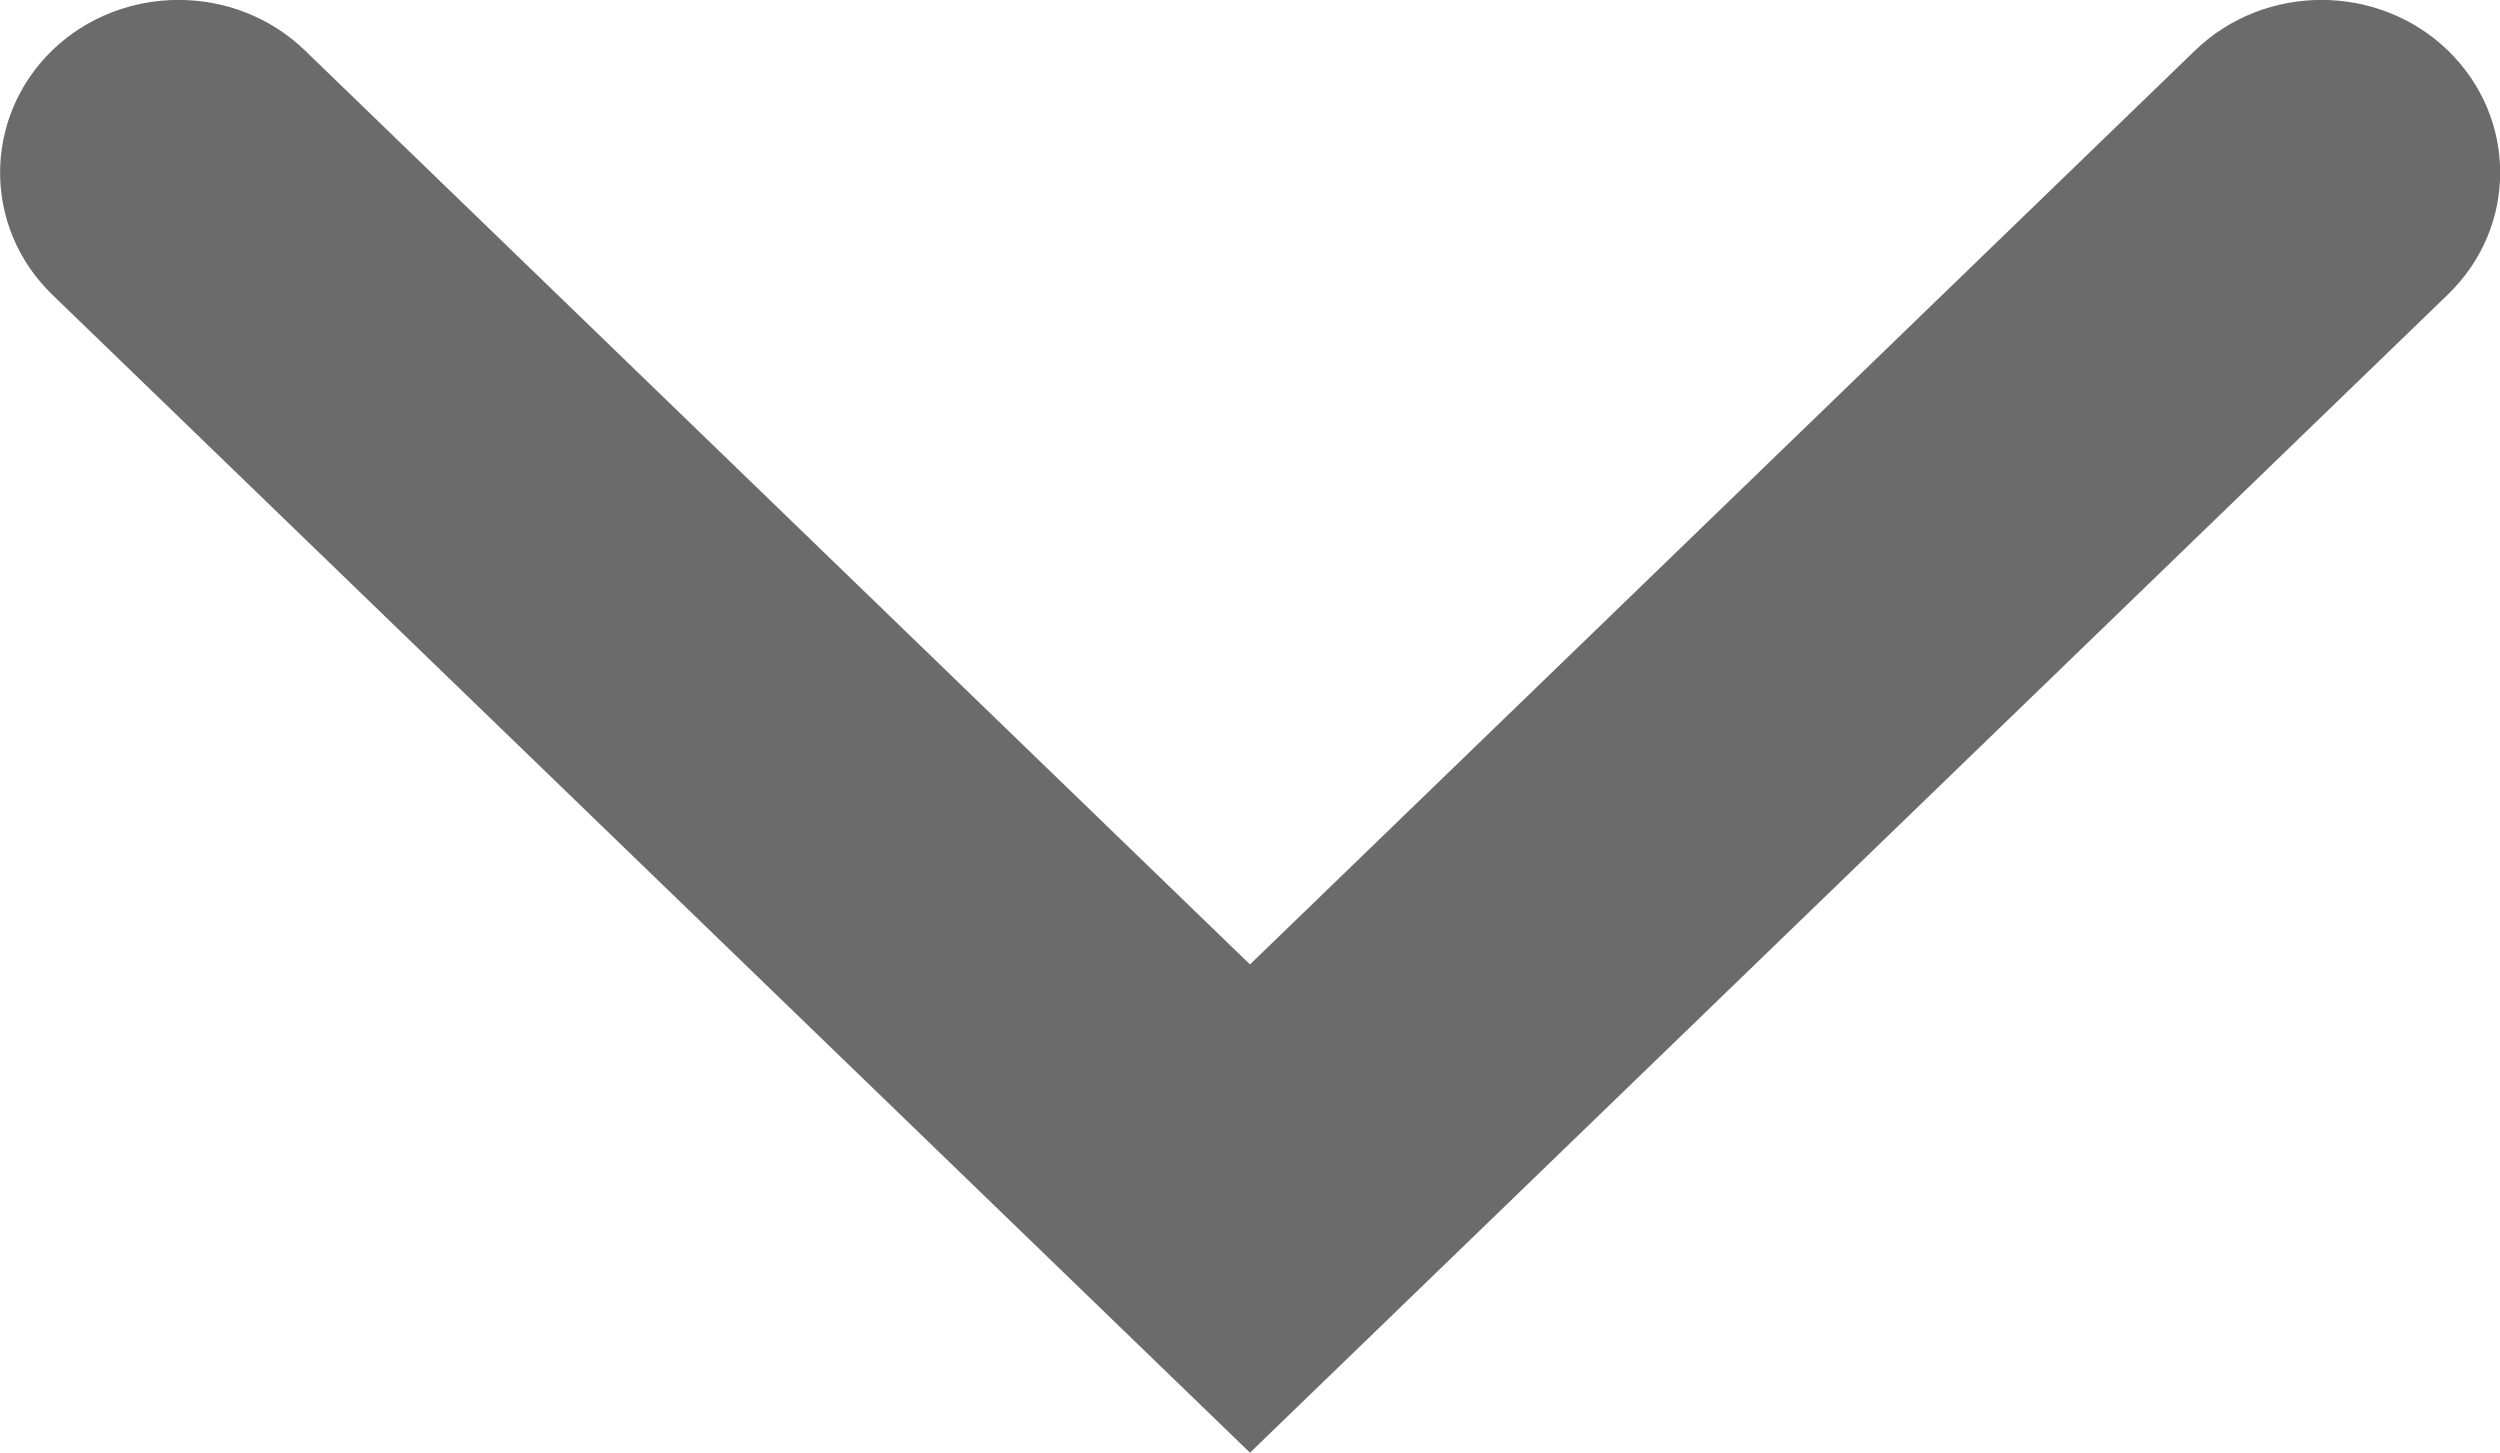
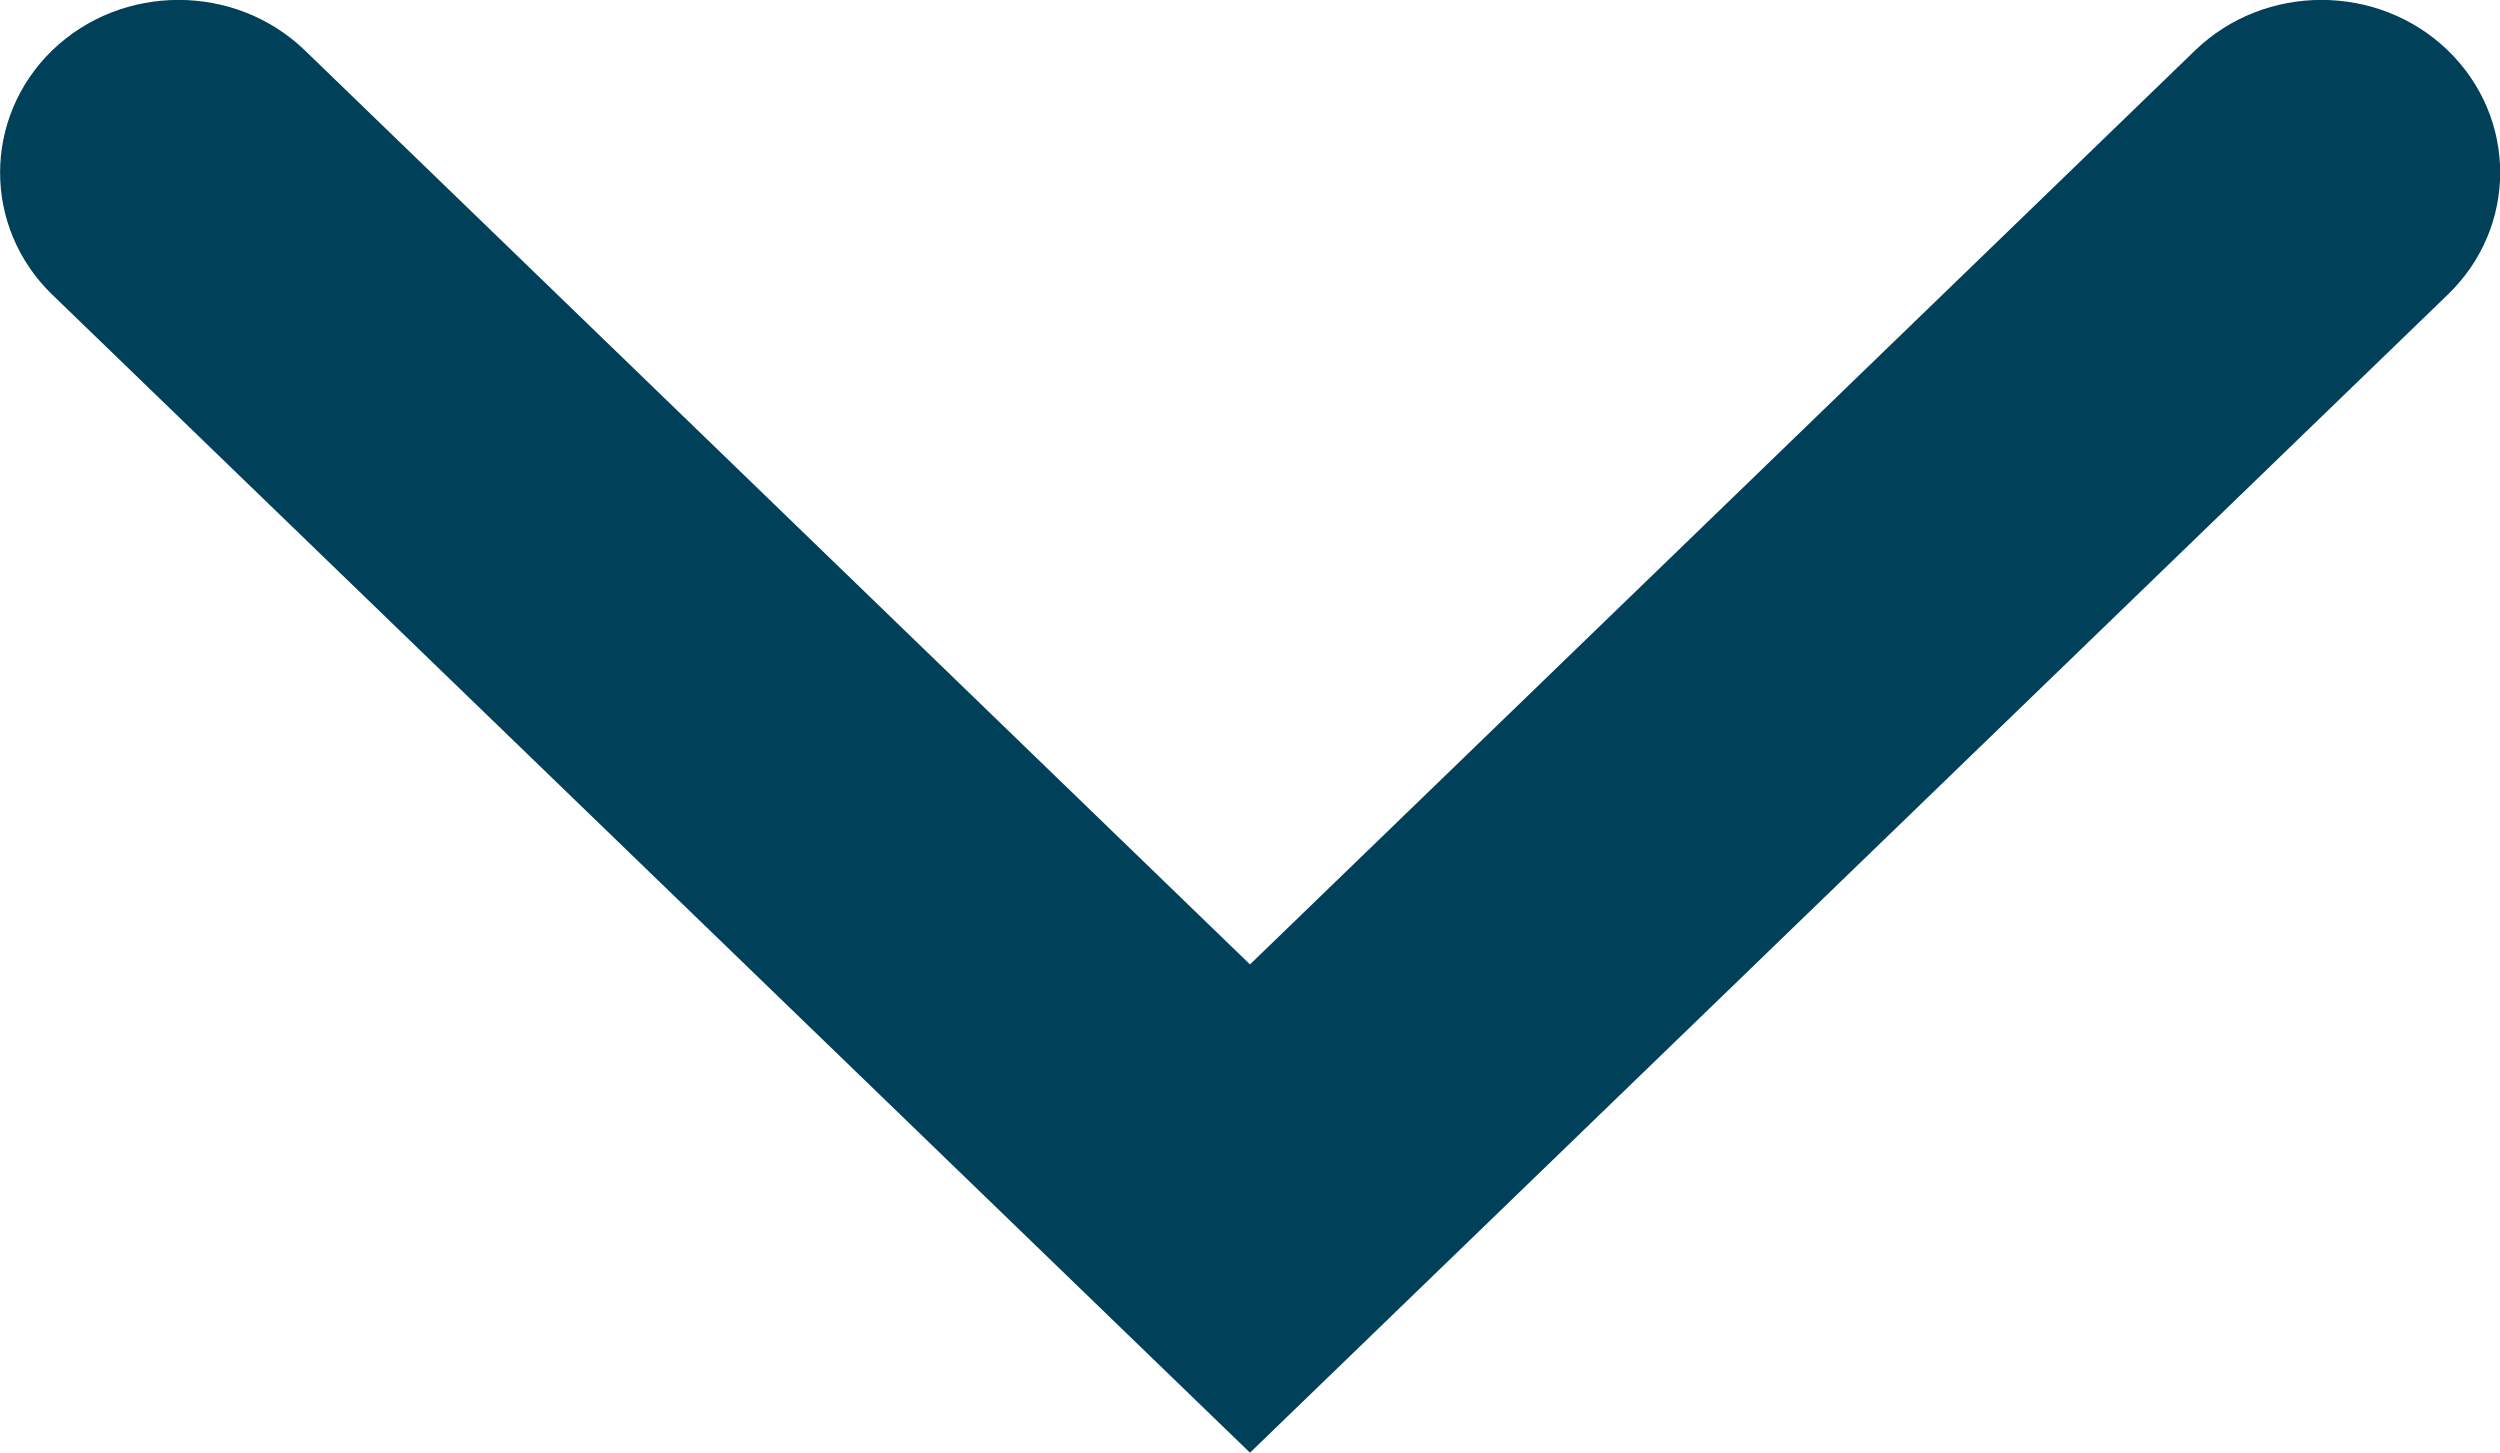
<svg xmlns="http://www.w3.org/2000/svg" preserveAspectRatio="none" overflow="visible" style="display: block;" width="7.24" height="4.207" viewBox="0 0 7.24 4.207" fill="none">
-   <path id="Vector 1 (Stroke)" d="M6.357 0.146C6.559 -0.049 6.887 -0.049 7.089 0.146C7.291 0.342 7.291 0.658 7.089 0.853L3.62 4.207L0.151 0.853C-0.05 0.658 -0.05 0.342 0.151 0.146C0.353 -0.049 0.681 -0.049 0.883 0.146L3.62 2.793L6.357 0.146Z" fill="#6B6B6B" />
+   <path id="Vector 1 (Stroke)" d="M6.357 0.146C6.559 -0.049 6.887 -0.049 7.089 0.146C7.291 0.342 7.291 0.658 7.089 0.853L3.62 4.207L0.151 0.853C-0.05 0.658 -0.05 0.342 0.151 0.146C0.353 -0.049 0.681 -0.049 0.883 0.146L3.62 2.793L6.357 0.146Z" fill="#004059" />
</svg>
